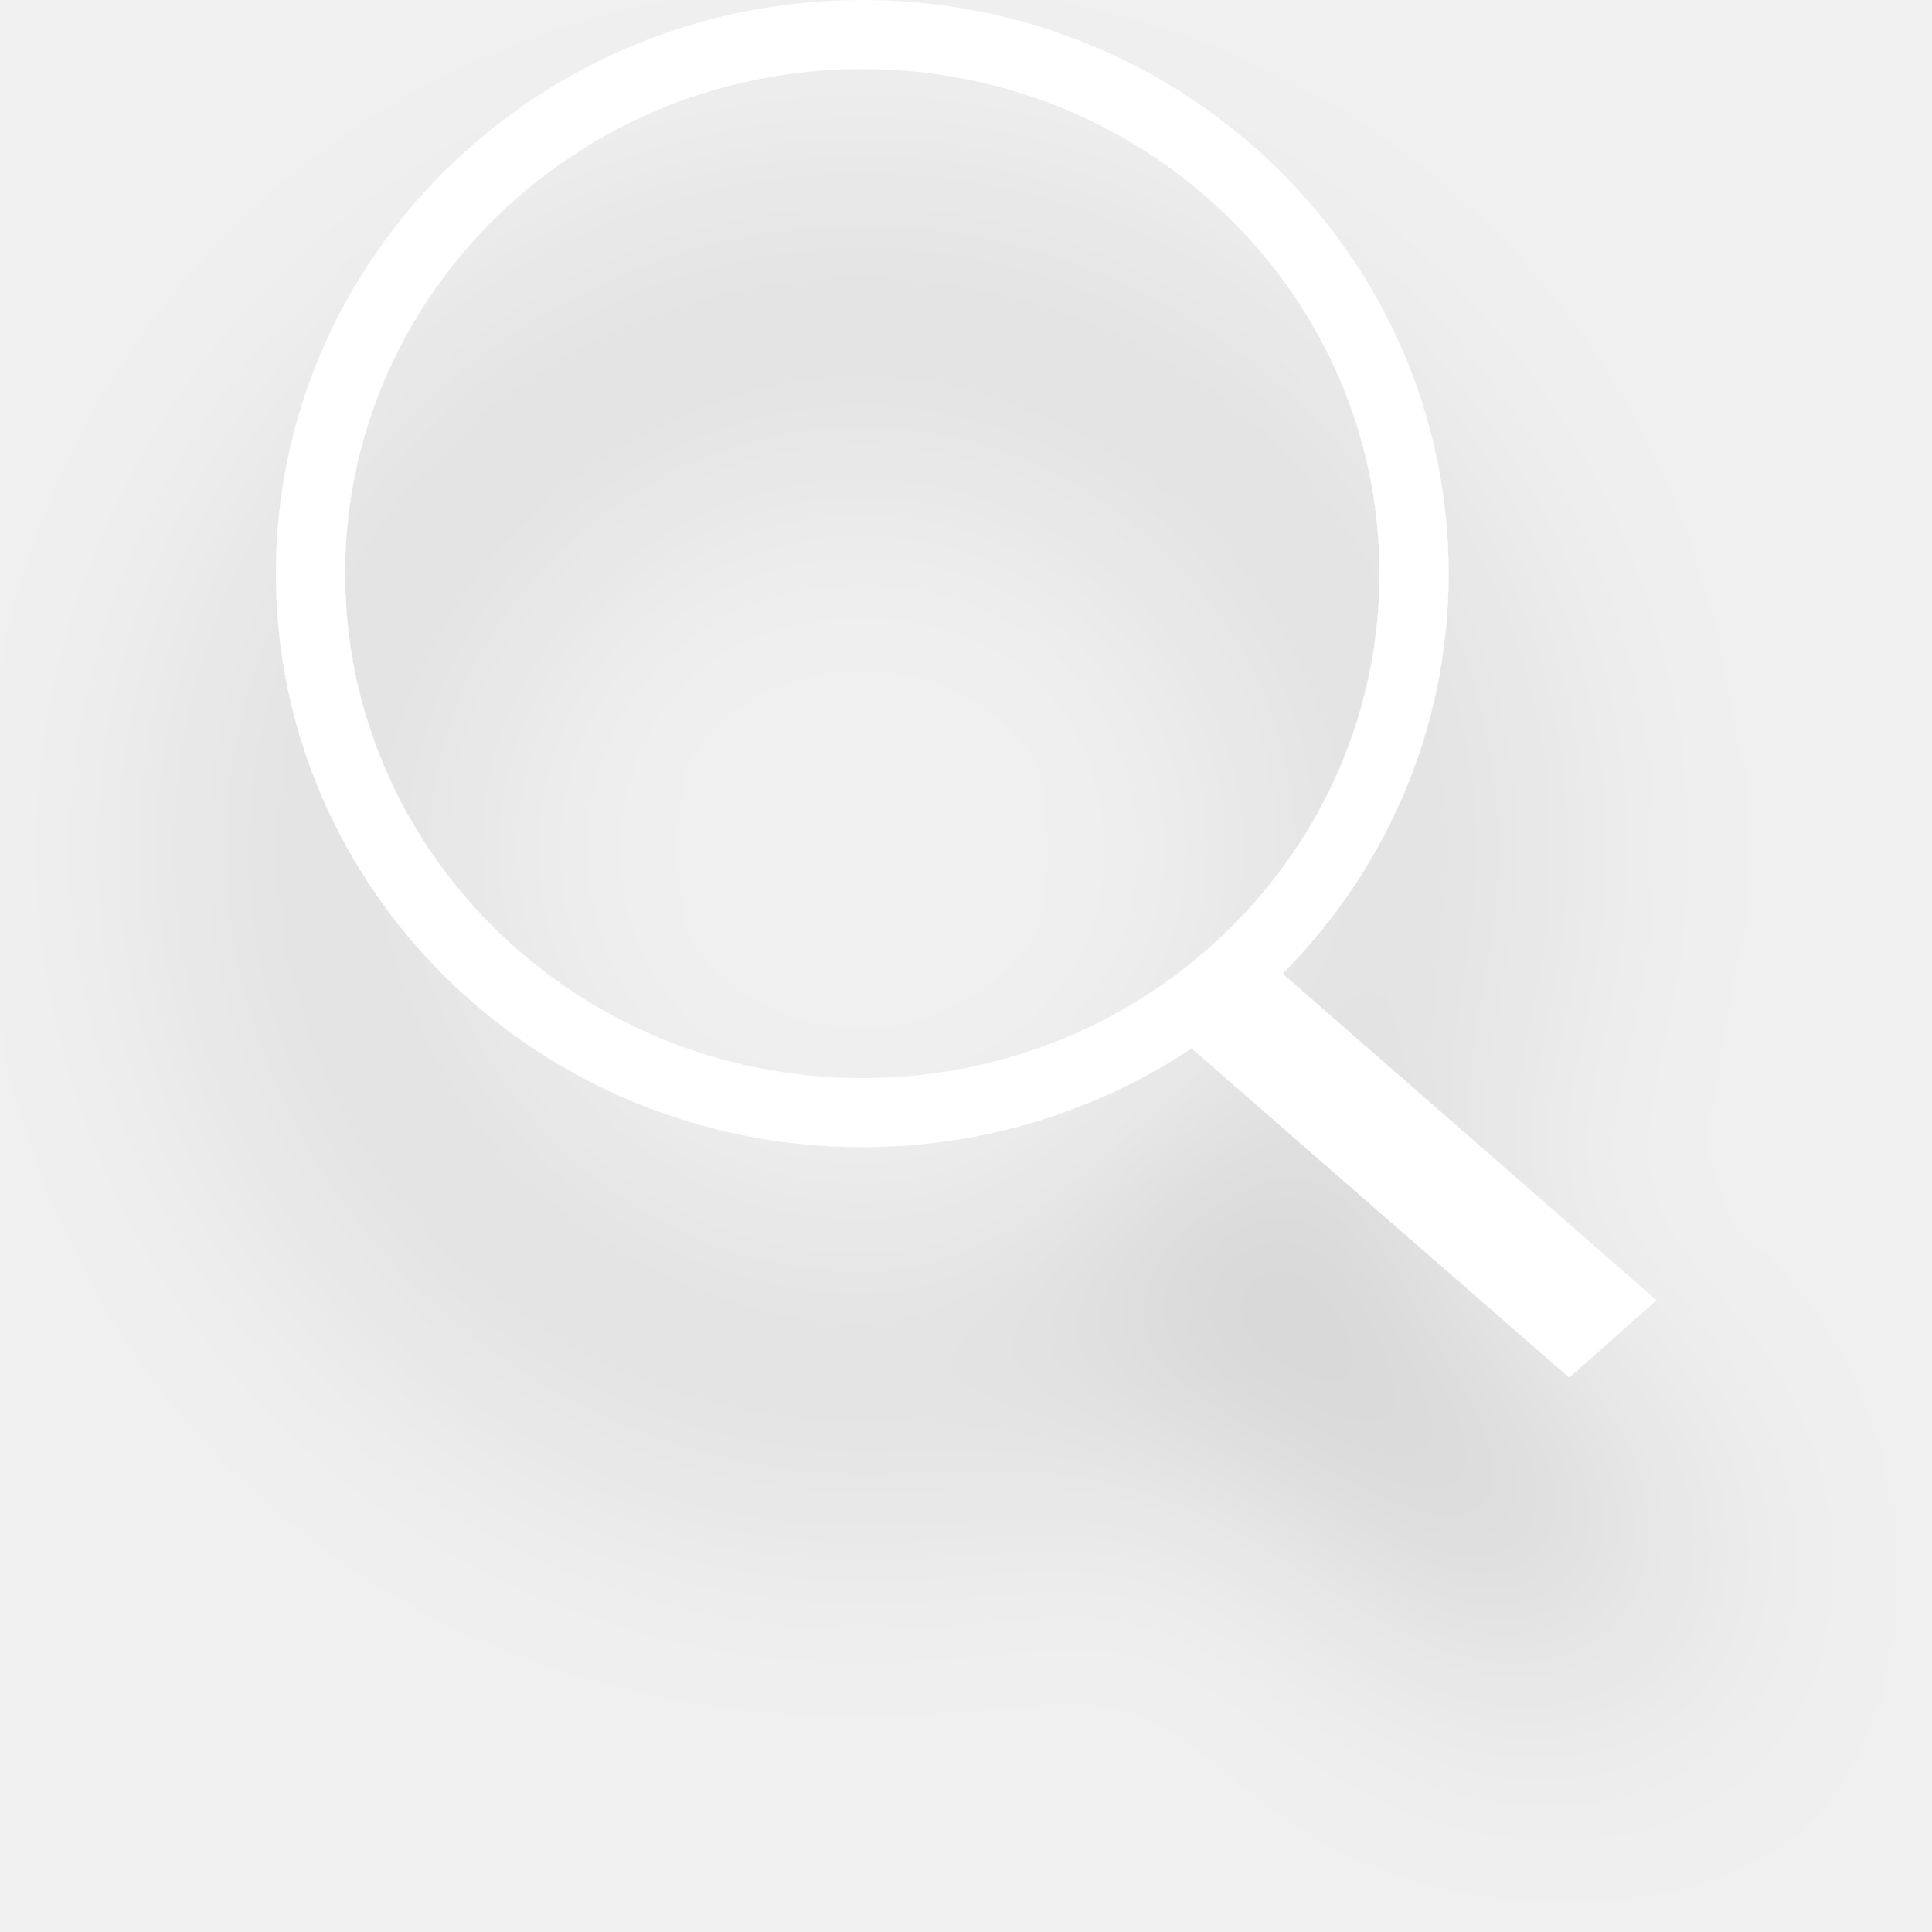
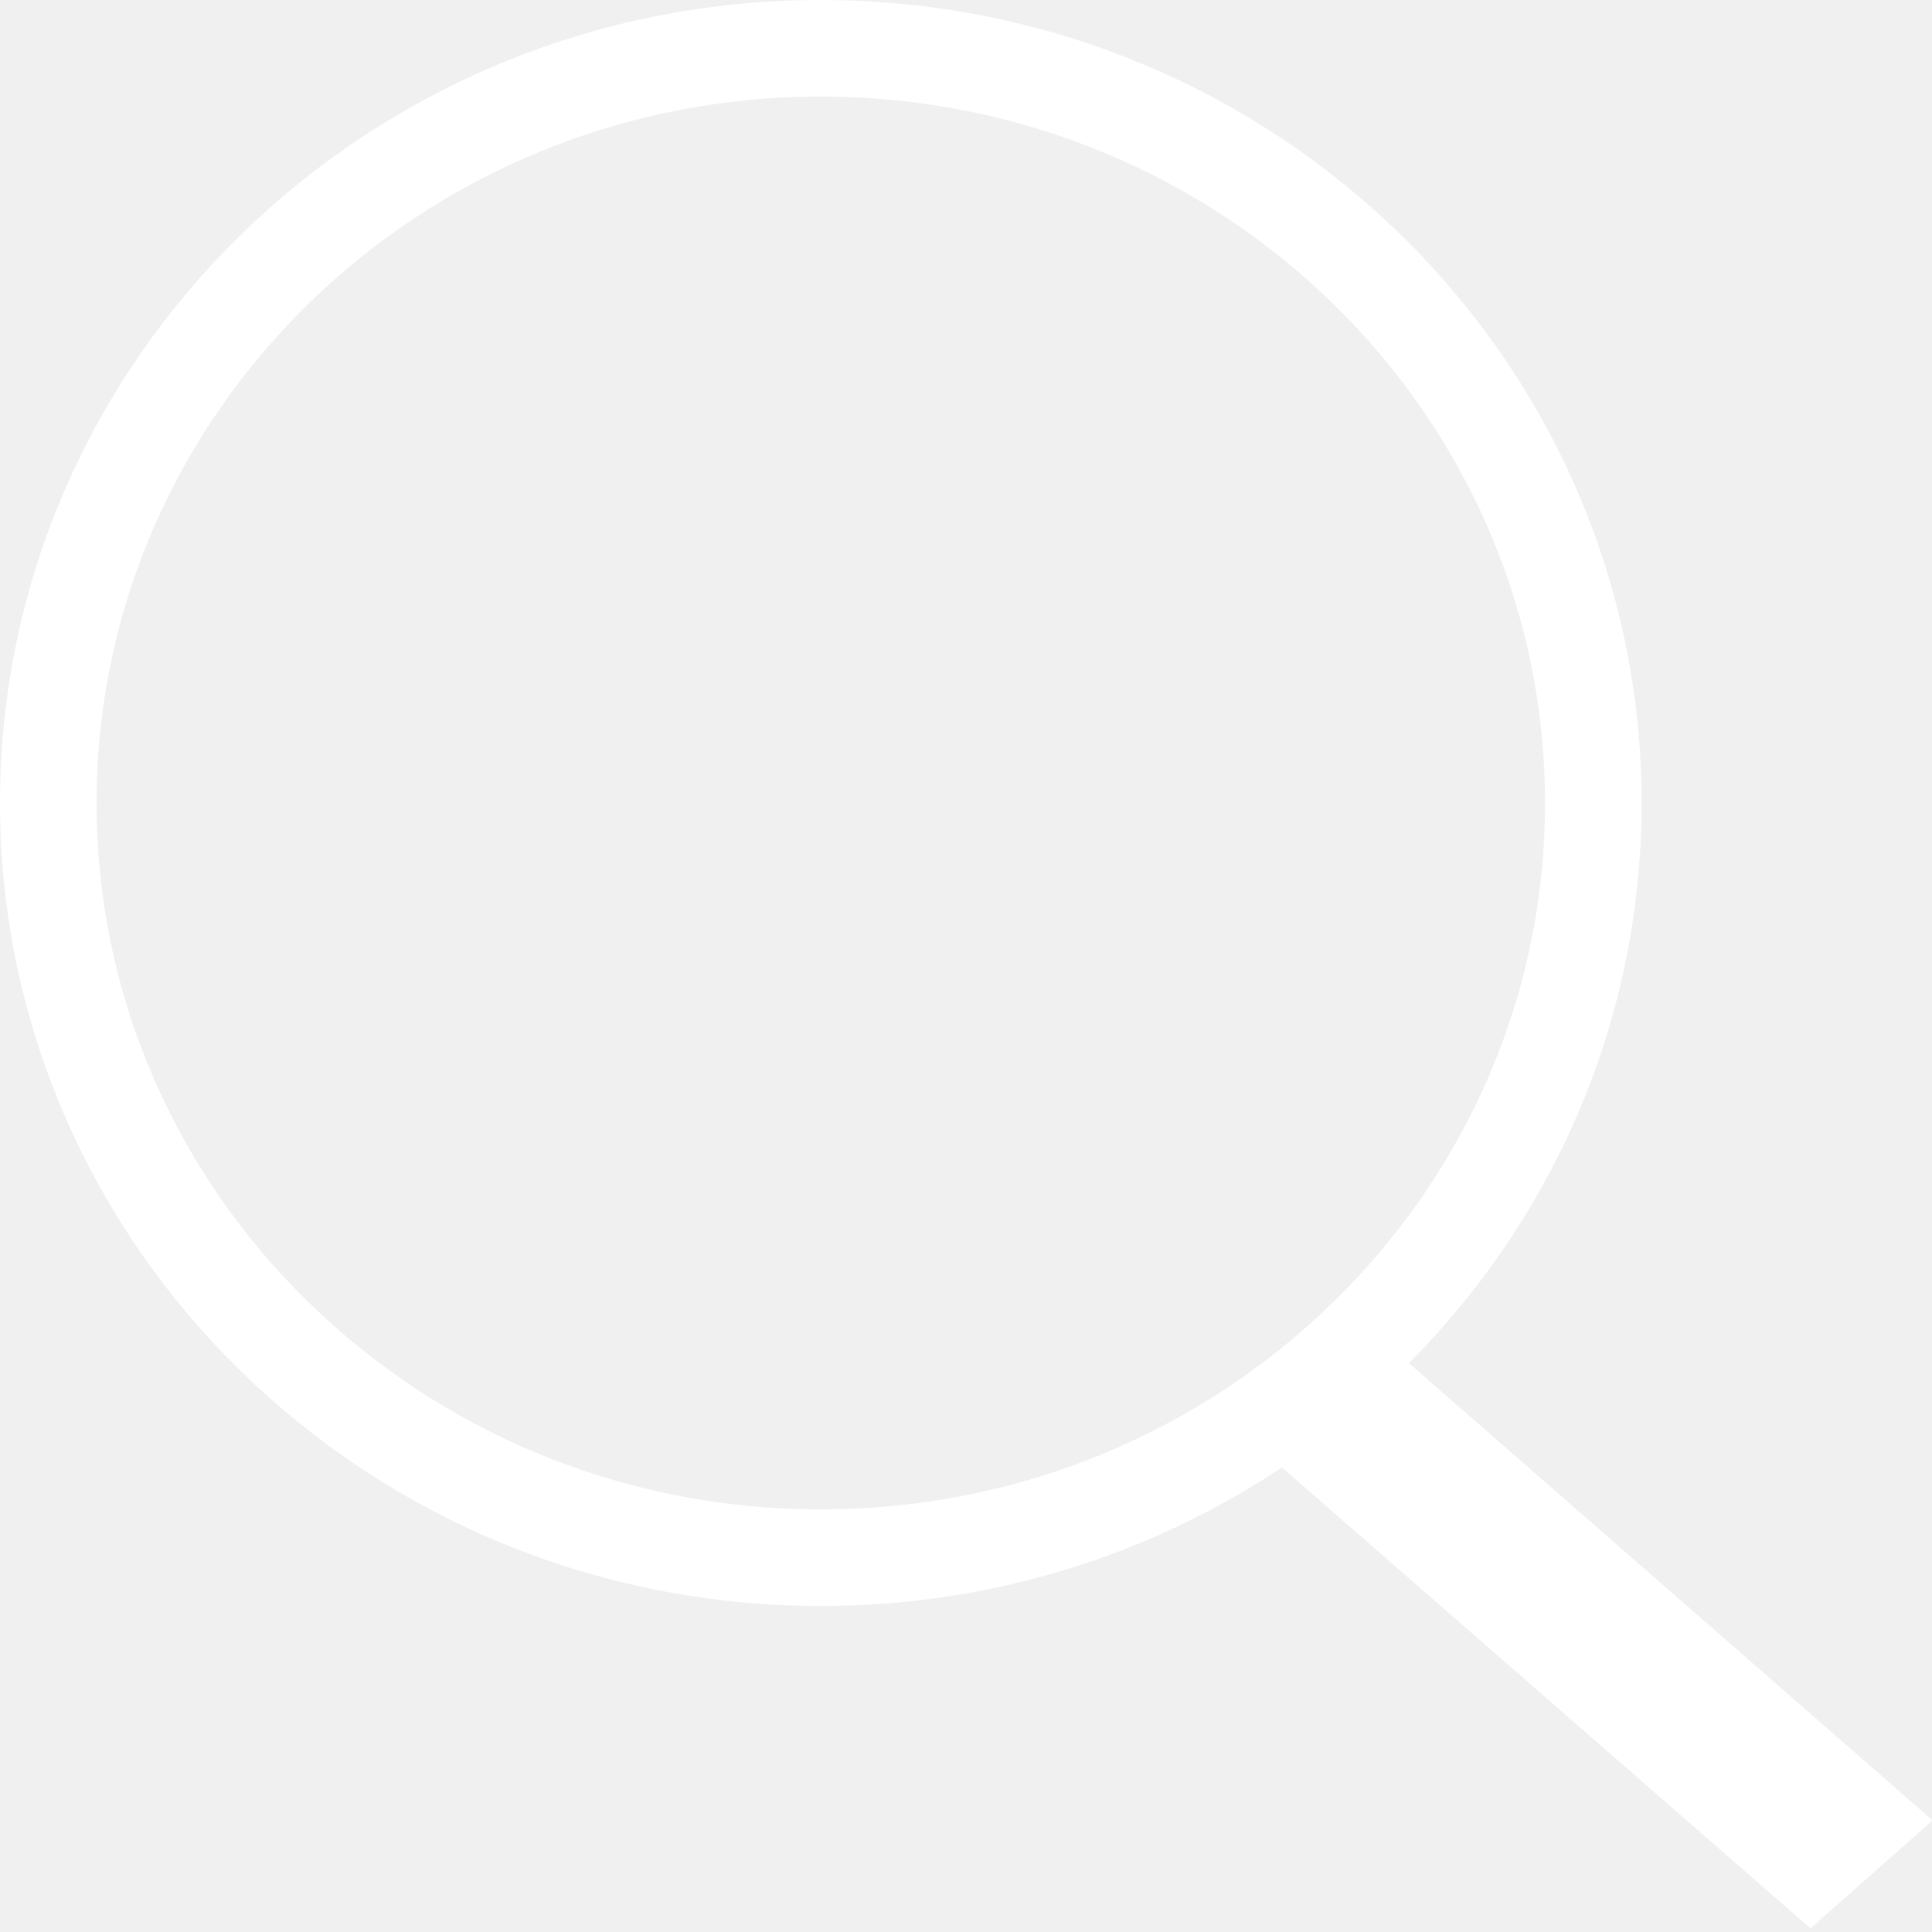
- <svg xmlns="http://www.w3.org/2000/svg" width="28" height="28" viewBox="0 0 28 28" fill="none">
-   <g filter="url(#filter0_d_123_118)">
-     <path d="M20.494 8.312C20.494 12.617 16.924 16.125 12.497 16.125C8.07 16.125 4.5 12.617 4.5 8.312C4.5 4.008 8.07 0.5 12.497 0.5C16.924 0.5 20.494 4.008 20.494 8.312Z" stroke="white" stroke-miterlimit="3.994" />
-     <path d="M22.74 19.297L17.727 14.926L18.111 14.361L23.249 18.847L22.74 19.297Z" fill="#696969" stroke="white" />
-   </g>
-   <defs>
-     <filter id="filter0_d_123_118" x="0" y="0" width="28" height="27.958" filterUnits="userSpaceOnUse" color-interpolation-filters="sRGB">
-       <feFlood flood-opacity="0" result="BackgroundImageFix" />
-       <feColorMatrix in="SourceAlpha" type="matrix" values="0 0 0 0 0 0 0 0 0 0 0 0 0 0 0 0 0 0 127 0" result="hardAlpha" />
-       <feOffset dy="4" />
-       <feGaussianBlur stdDeviation="2" />
-       <feComposite in2="hardAlpha" operator="out" />
-       <feColorMatrix type="matrix" values="0 0 0 0 0 0 0 0 0 0 0 0 0 0 0 0 0 0 0.25 0" />
-       <feBlend mode="normal" in2="BackgroundImageFix" result="effect1_dropShadow_123_118" />
-       <feBlend mode="normal" in="SourceGraphic" in2="effect1_dropShadow_123_118" result="shape" />
-     </filter>
-   </defs>
+ <svg xmlns="http://www.w3.org/2000/svg" width="20" height="20" viewBox="0 0 20 20" fill="none">
+   <path d="M16.494 8.312C16.494 12.617 12.924 16.125 8.497 16.125C4.07 16.125 0.5 12.617 0.5 8.312C0.5 4.008 4.07 0.5 8.497 0.5C12.924 0.5 16.494 4.008 16.494 8.312Z" stroke="white" stroke-miterlimit="3.994" />
+   <path d="M18.74 19.297L13.727 14.926L14.111 14.361L19.249 18.847L18.74 19.297Z" fill="#696969" stroke="white" />
</svg>
